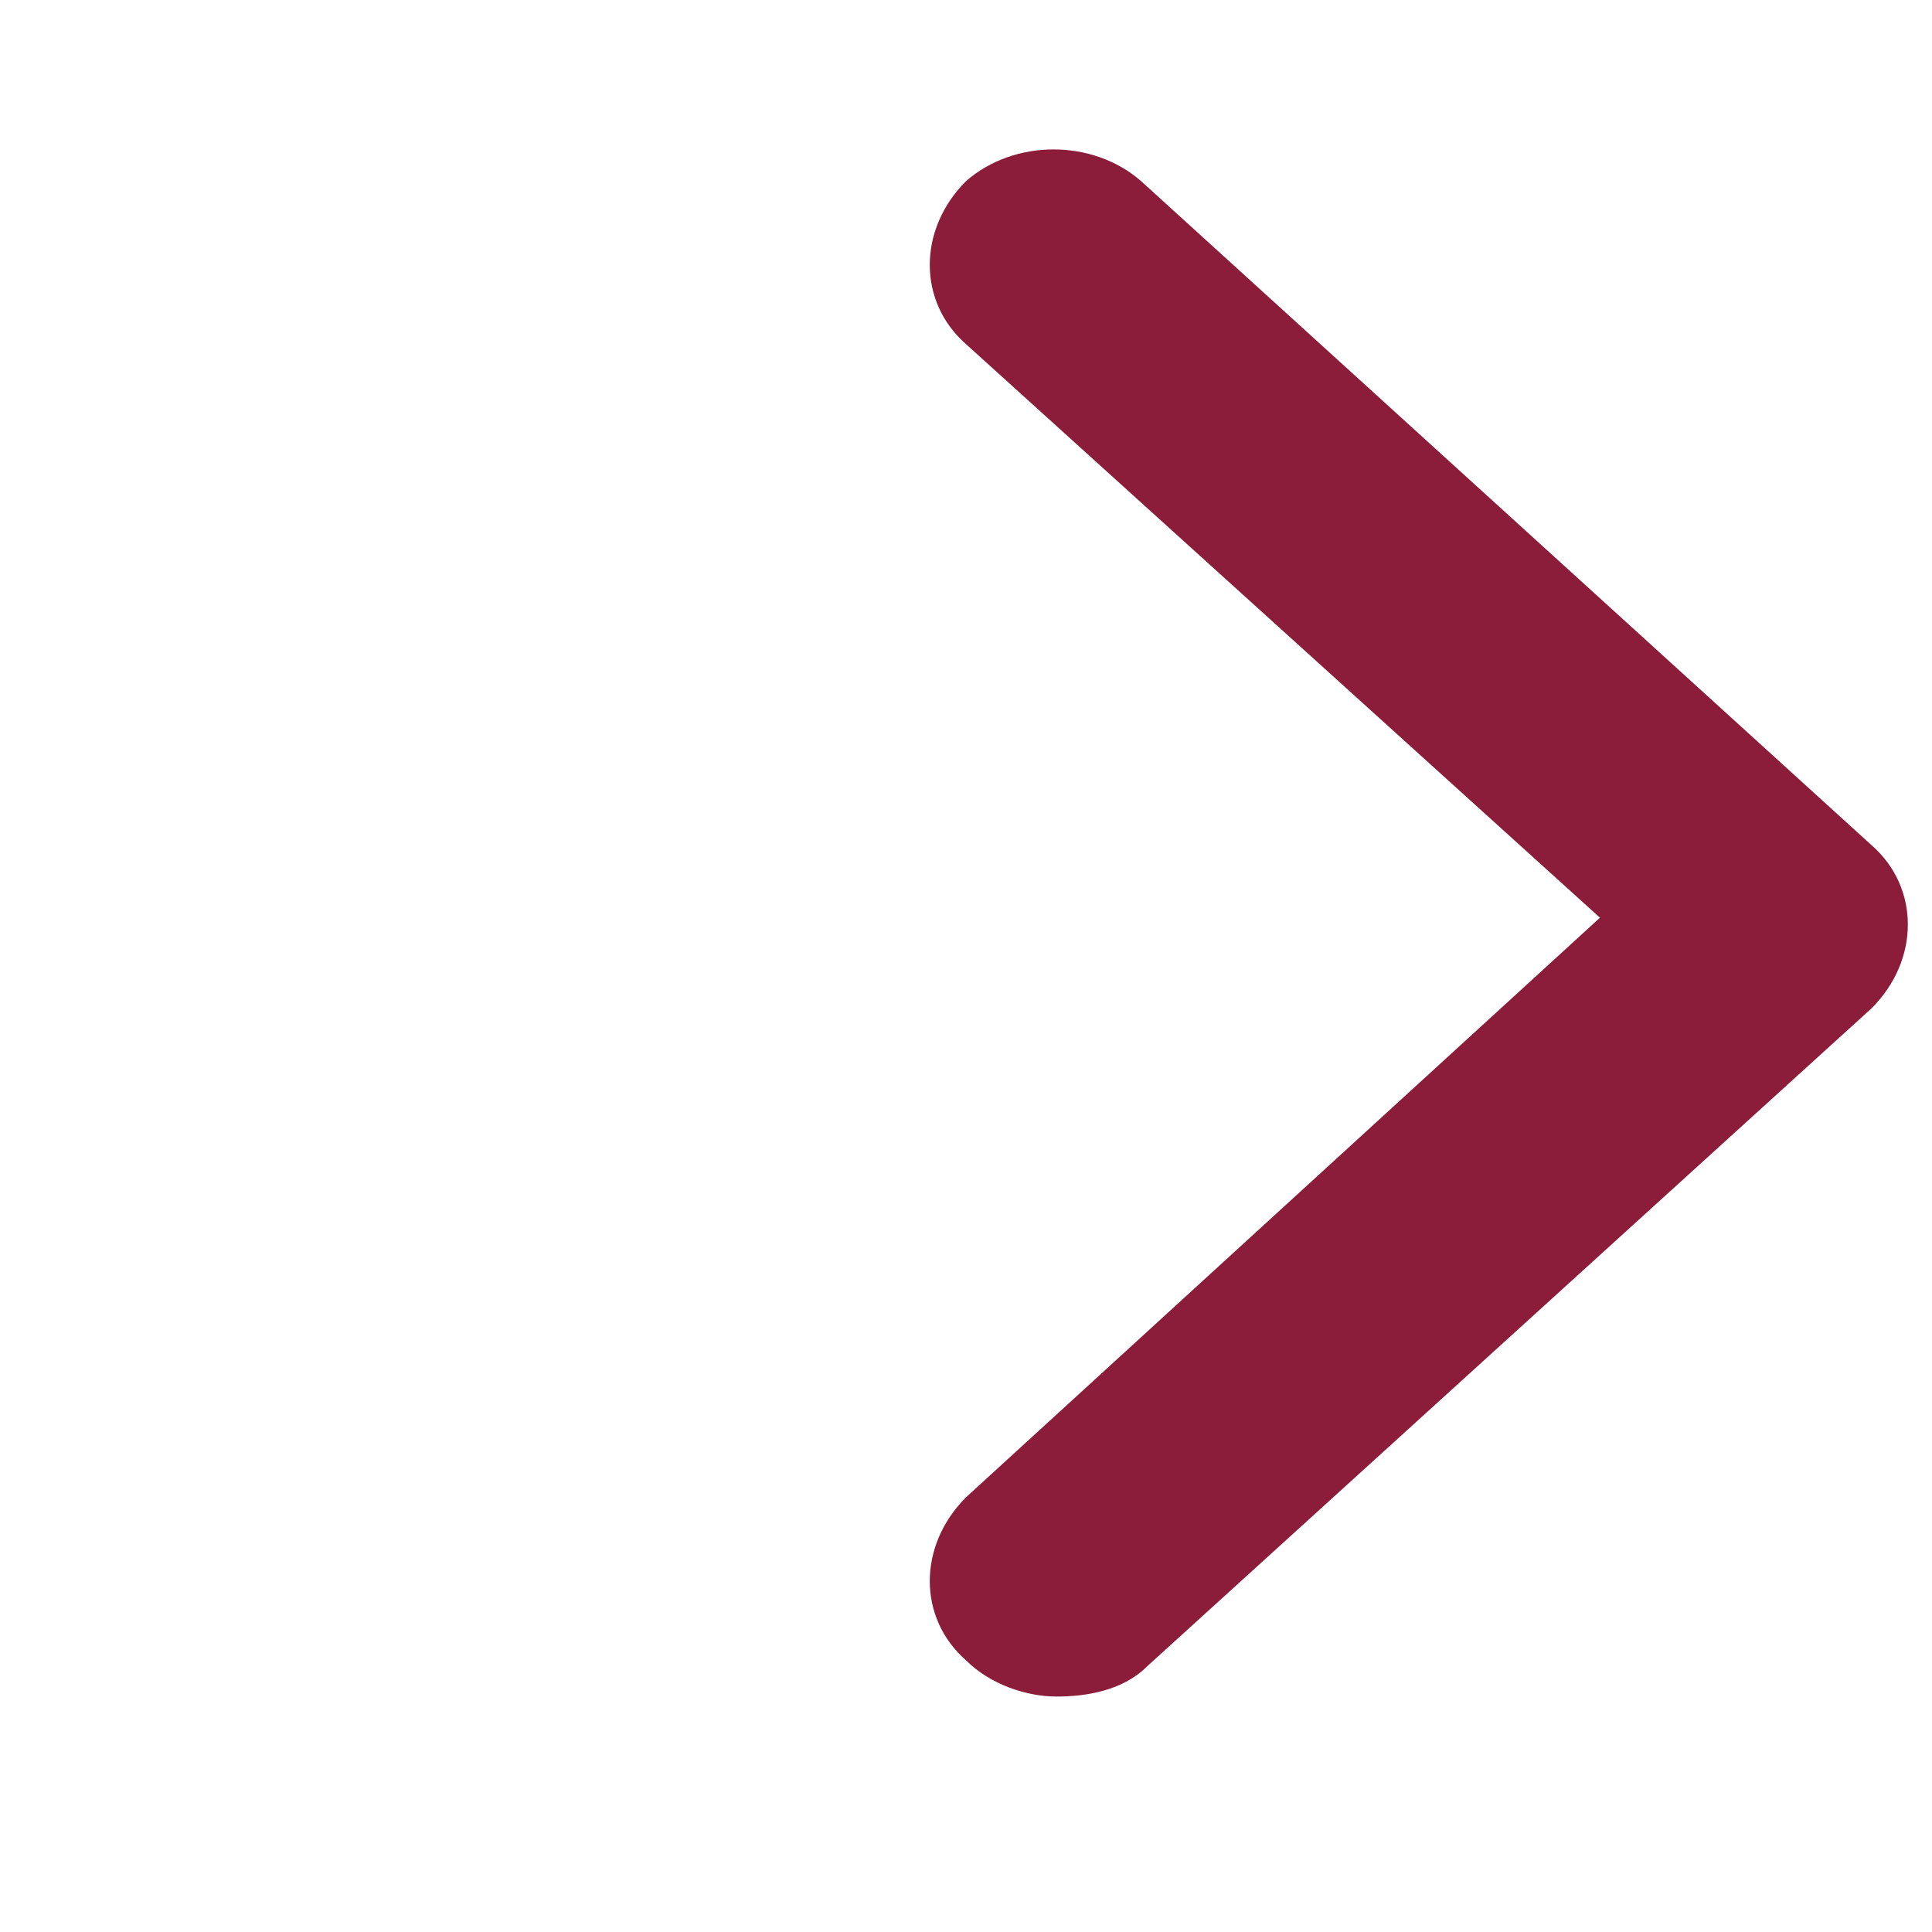
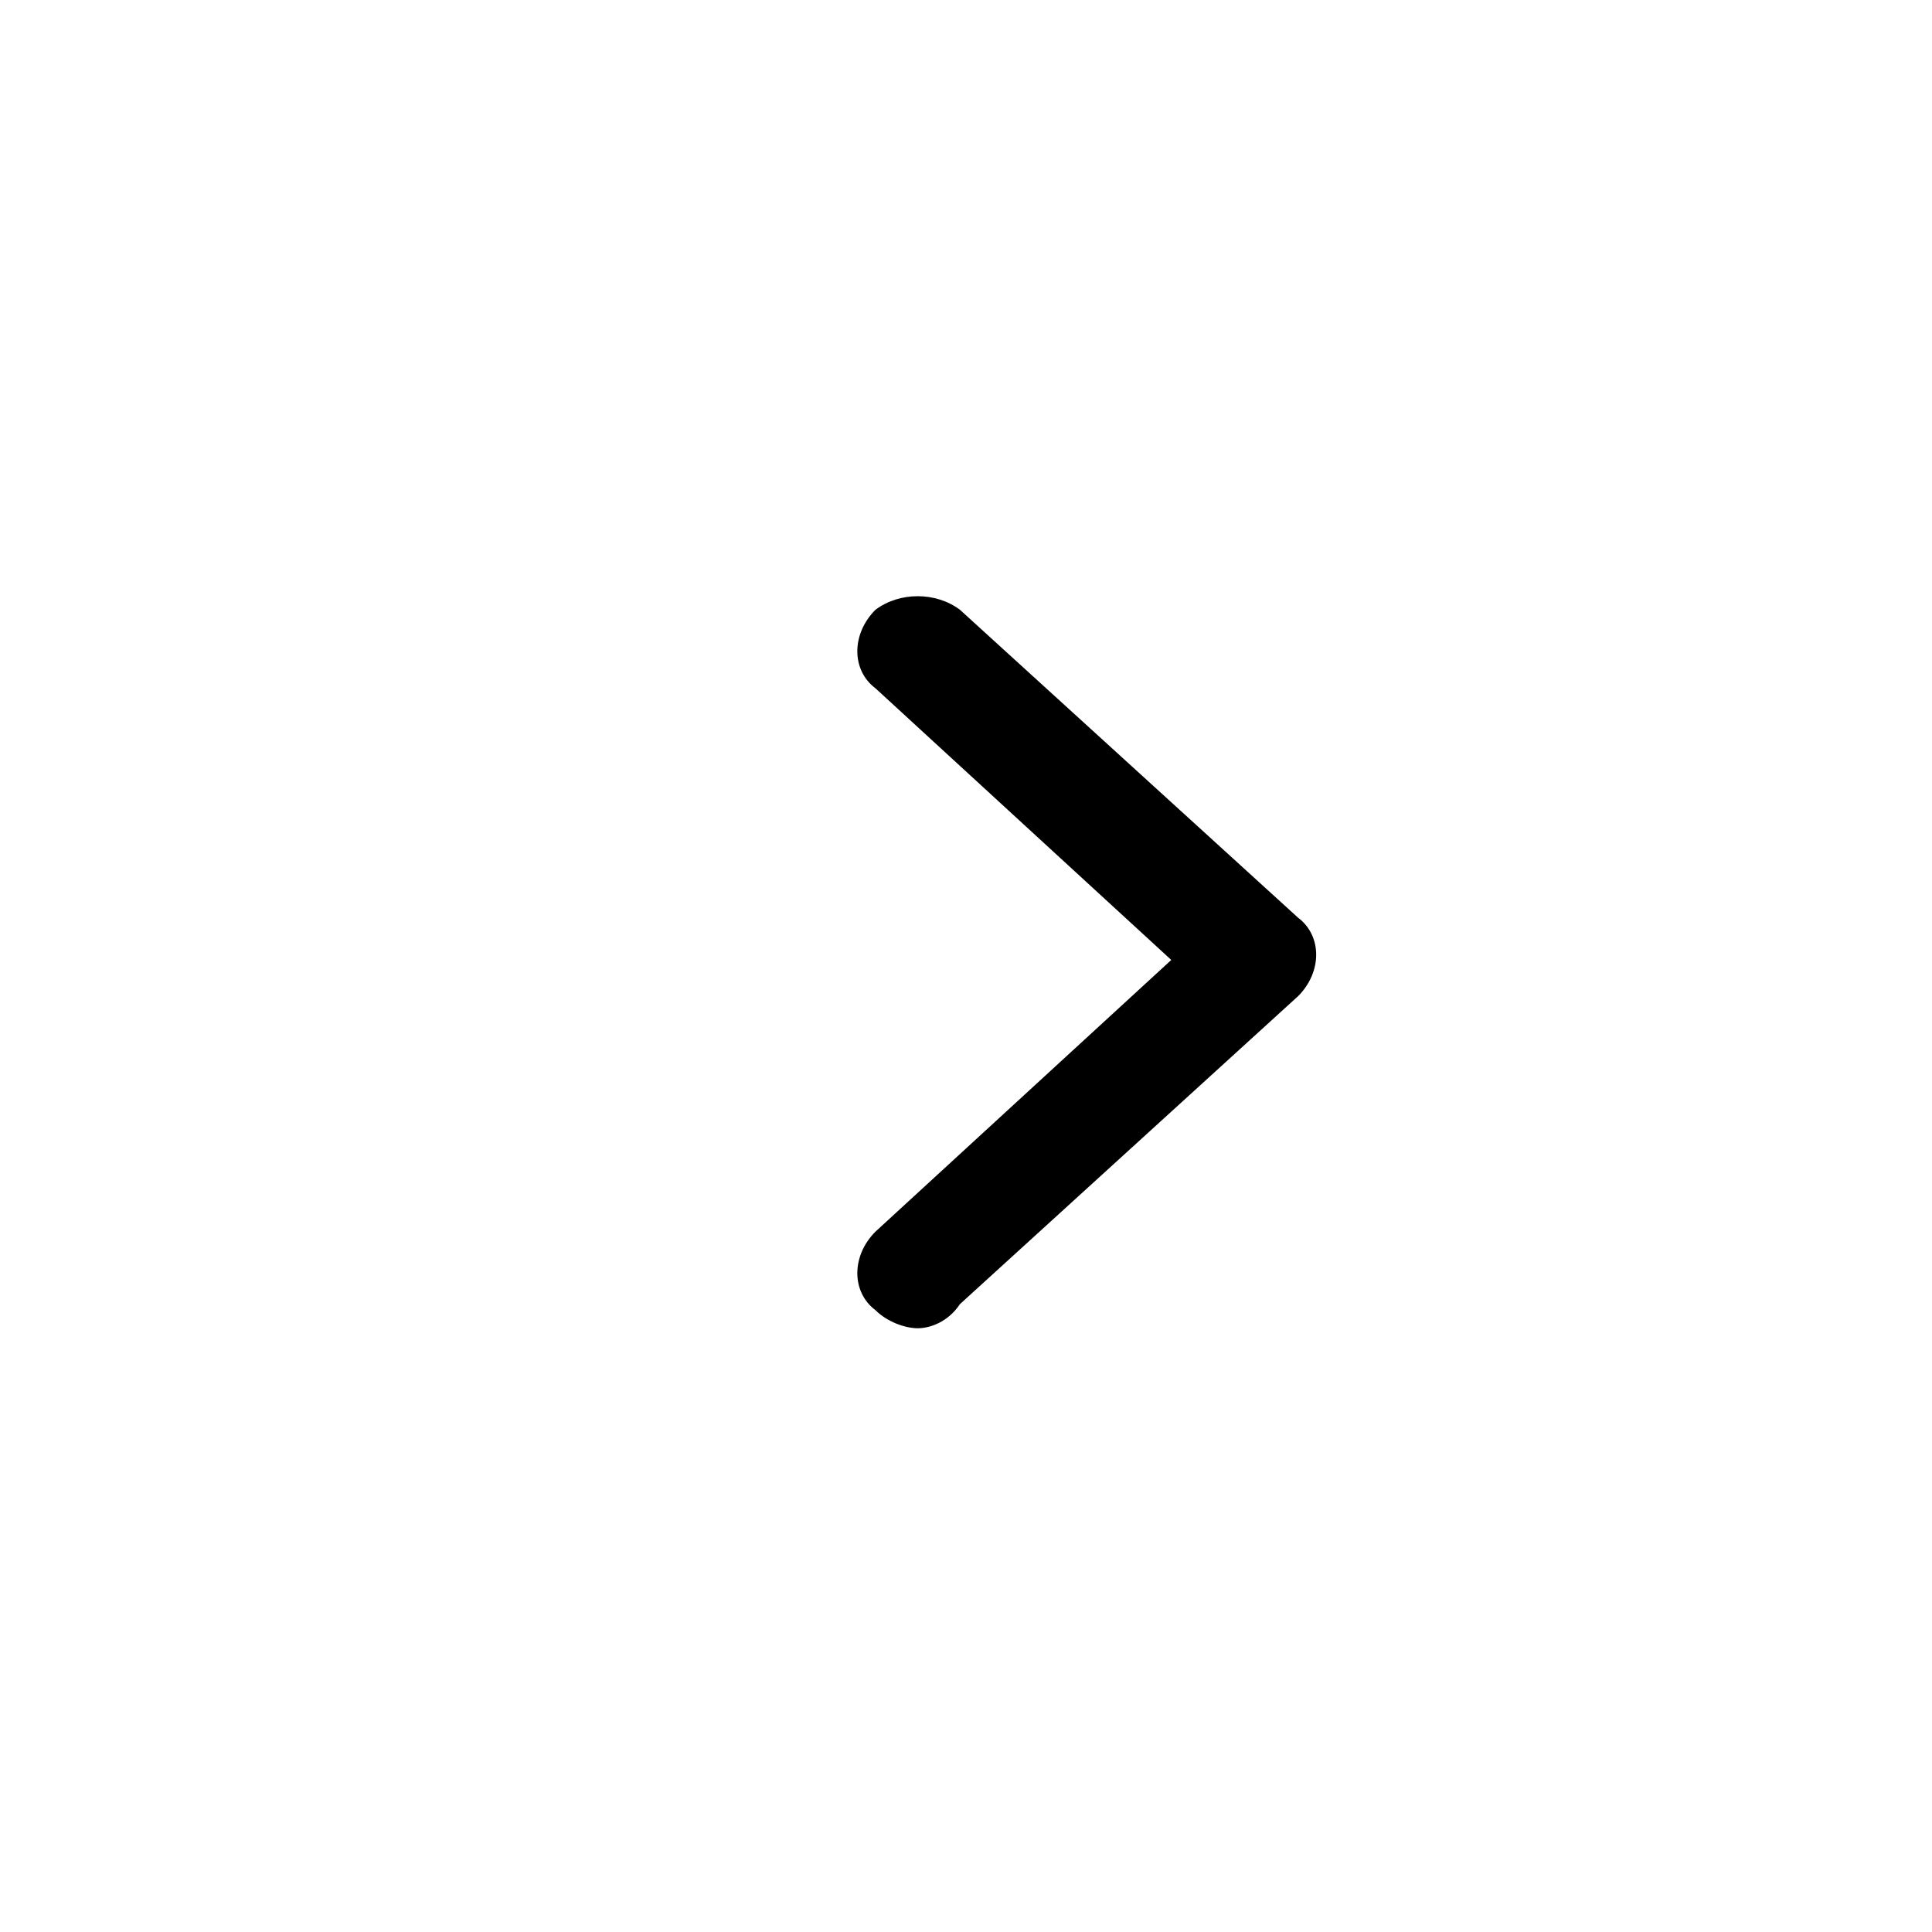
<svg xmlns="http://www.w3.org/2000/svg" version="1.1" id="Layer_1" x="0px" y="0px" viewBox="0 0 32 32" enable-background="new 0 0 32 32" xml:space="preserve">
-   <path fill="#8B1C3A" d="M17.5,28.1c-0.5,0-1.1-0.2-1.5-0.6c-0.8-0.7-0.8-1.9,0-2.7l10.5-9.6L16,5.7c-0.8-0.7-0.8-1.9,0-2.7  c0.8-0.7,2.1-0.7,2.9,0L31,14c0.8,0.7,0.8,1.9,0,2.7L19,27.6C18.6,28,18,28.1,17.5,28.1z" />
+   <path d="M15.2,22c-0.2,0-0.5-0.1-0.7-0.3c-0.4-0.3-0.4-0.9,0-1.3l4.9-4.5l-4.9-4.5c-0.4-0.3-0.4-0.9,0-1.3c0.4-0.3,1-0.3,1.4,0  l5.6,5.1c0.4,0.3,0.4,0.9,0,1.3l-5.6,5.1C15.7,21.9,15.4,22,15.2,22z" />
</svg>
